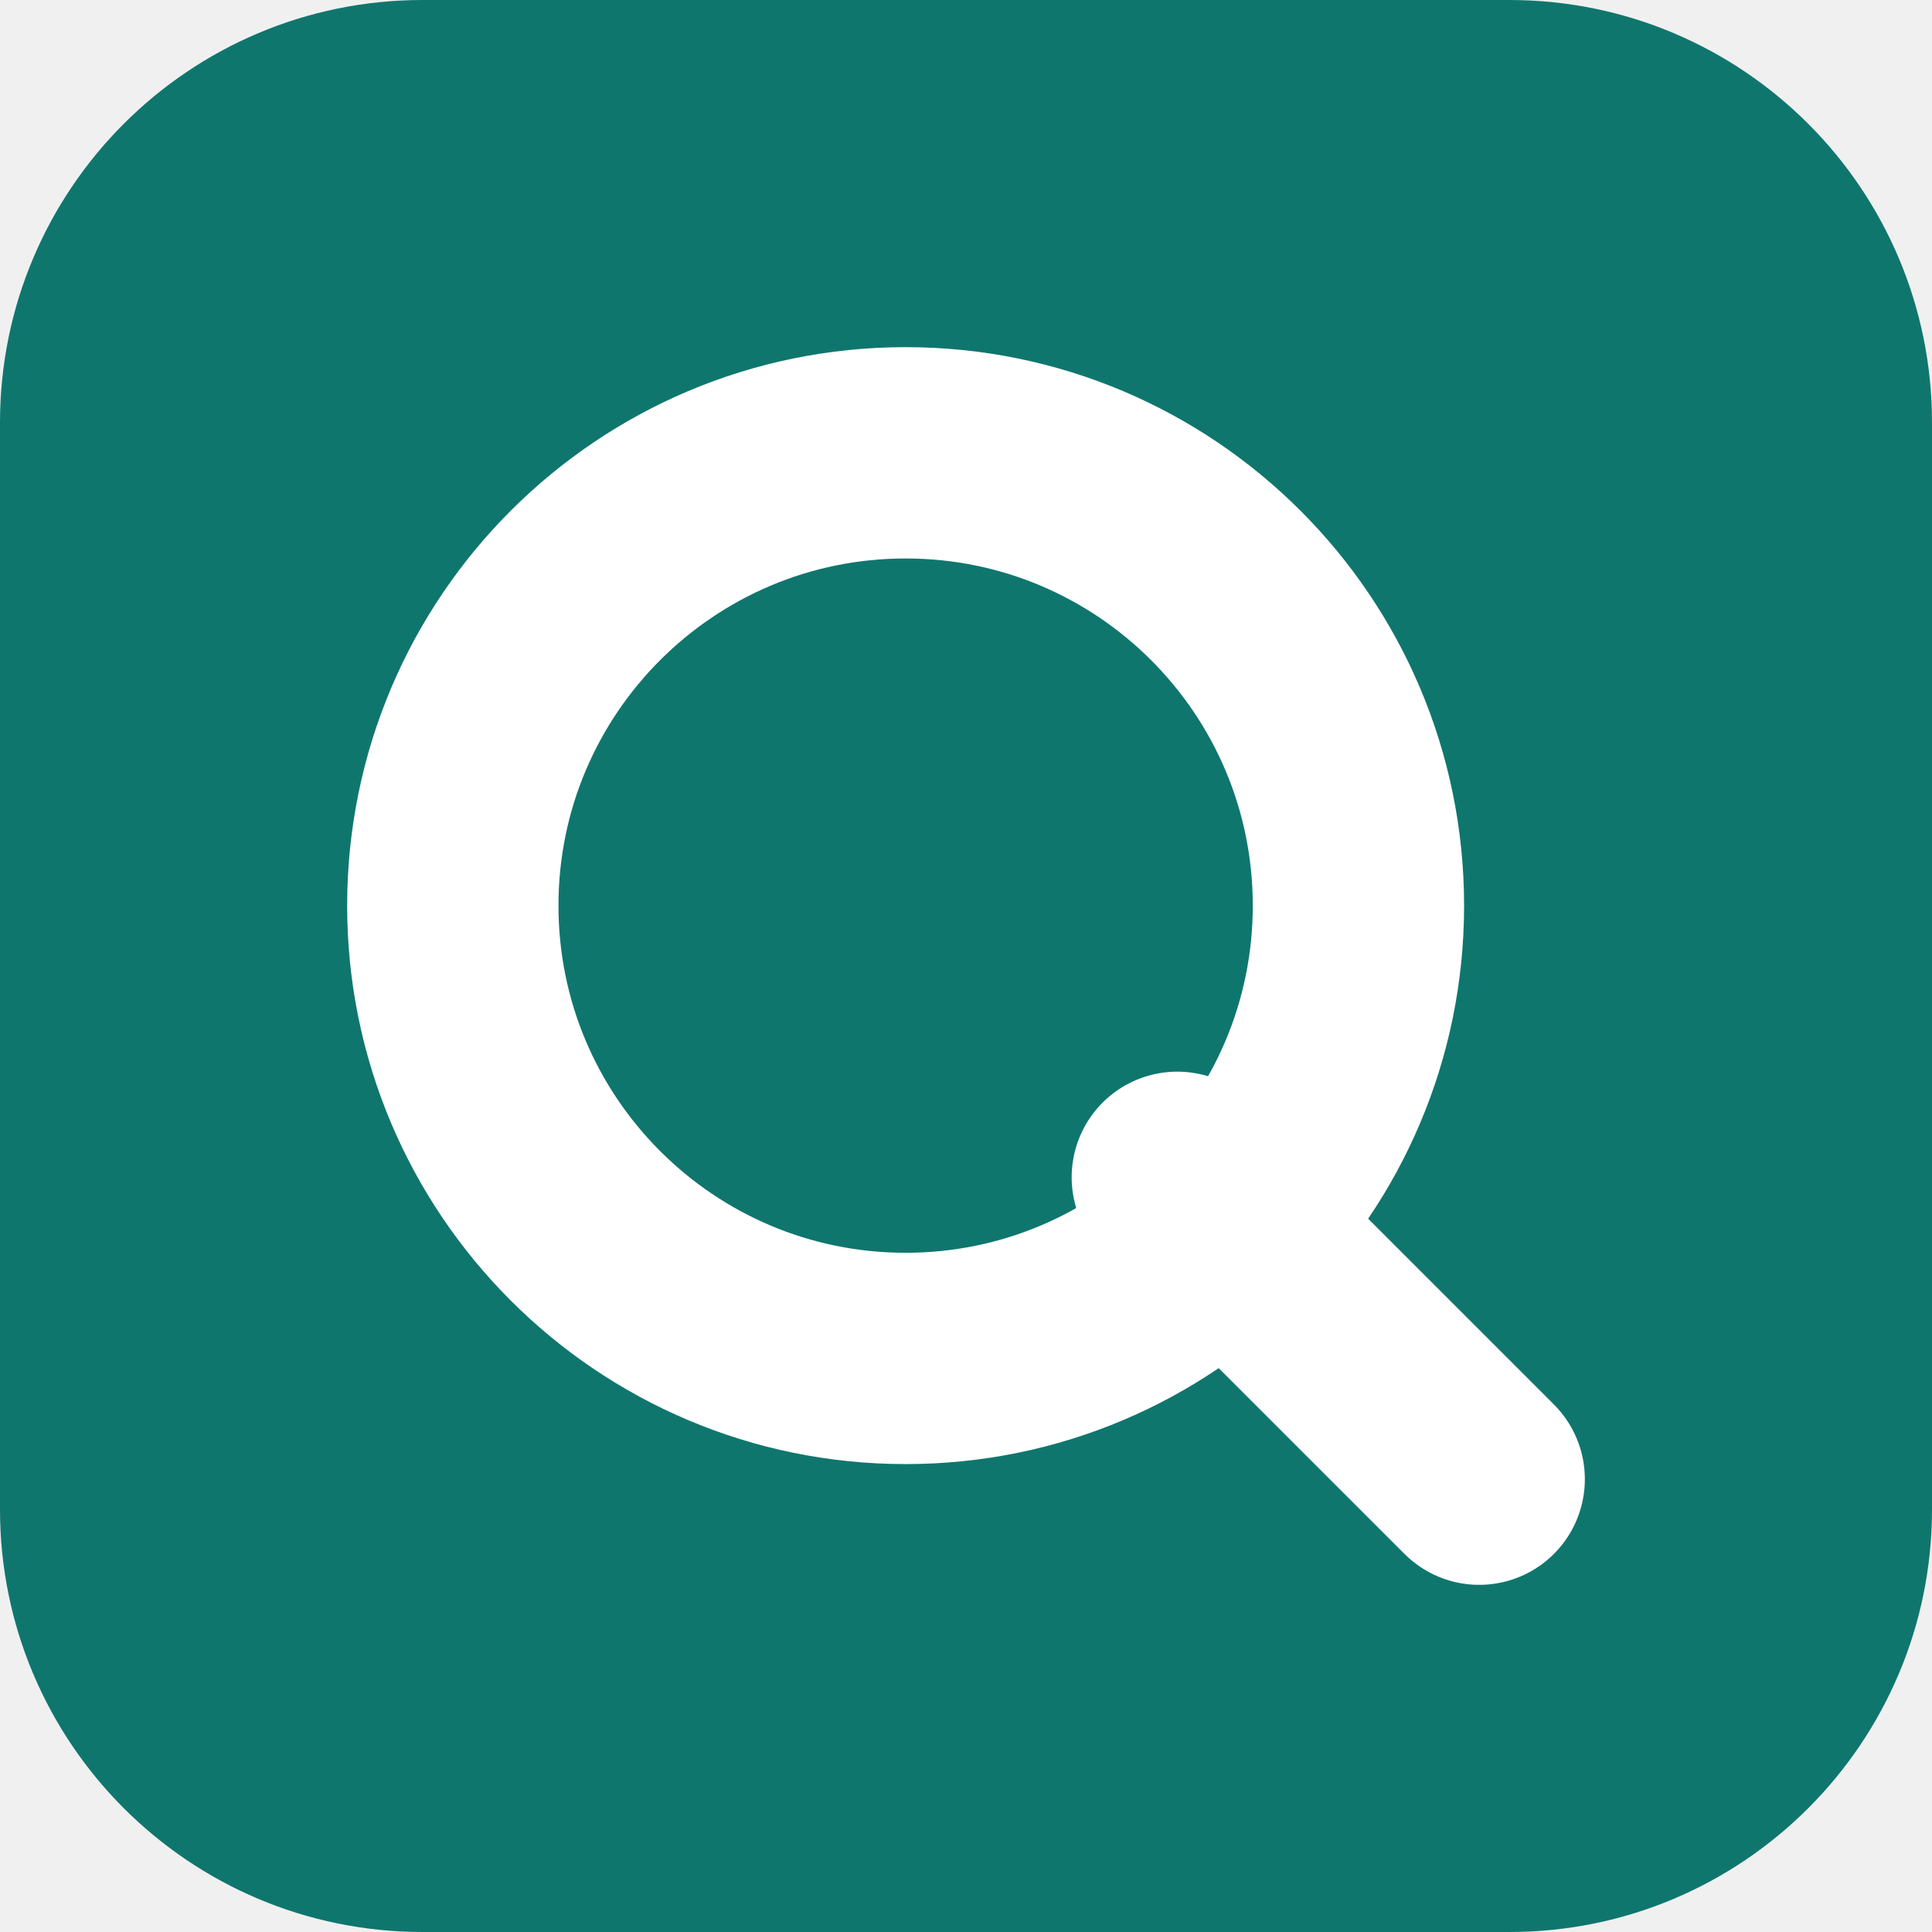
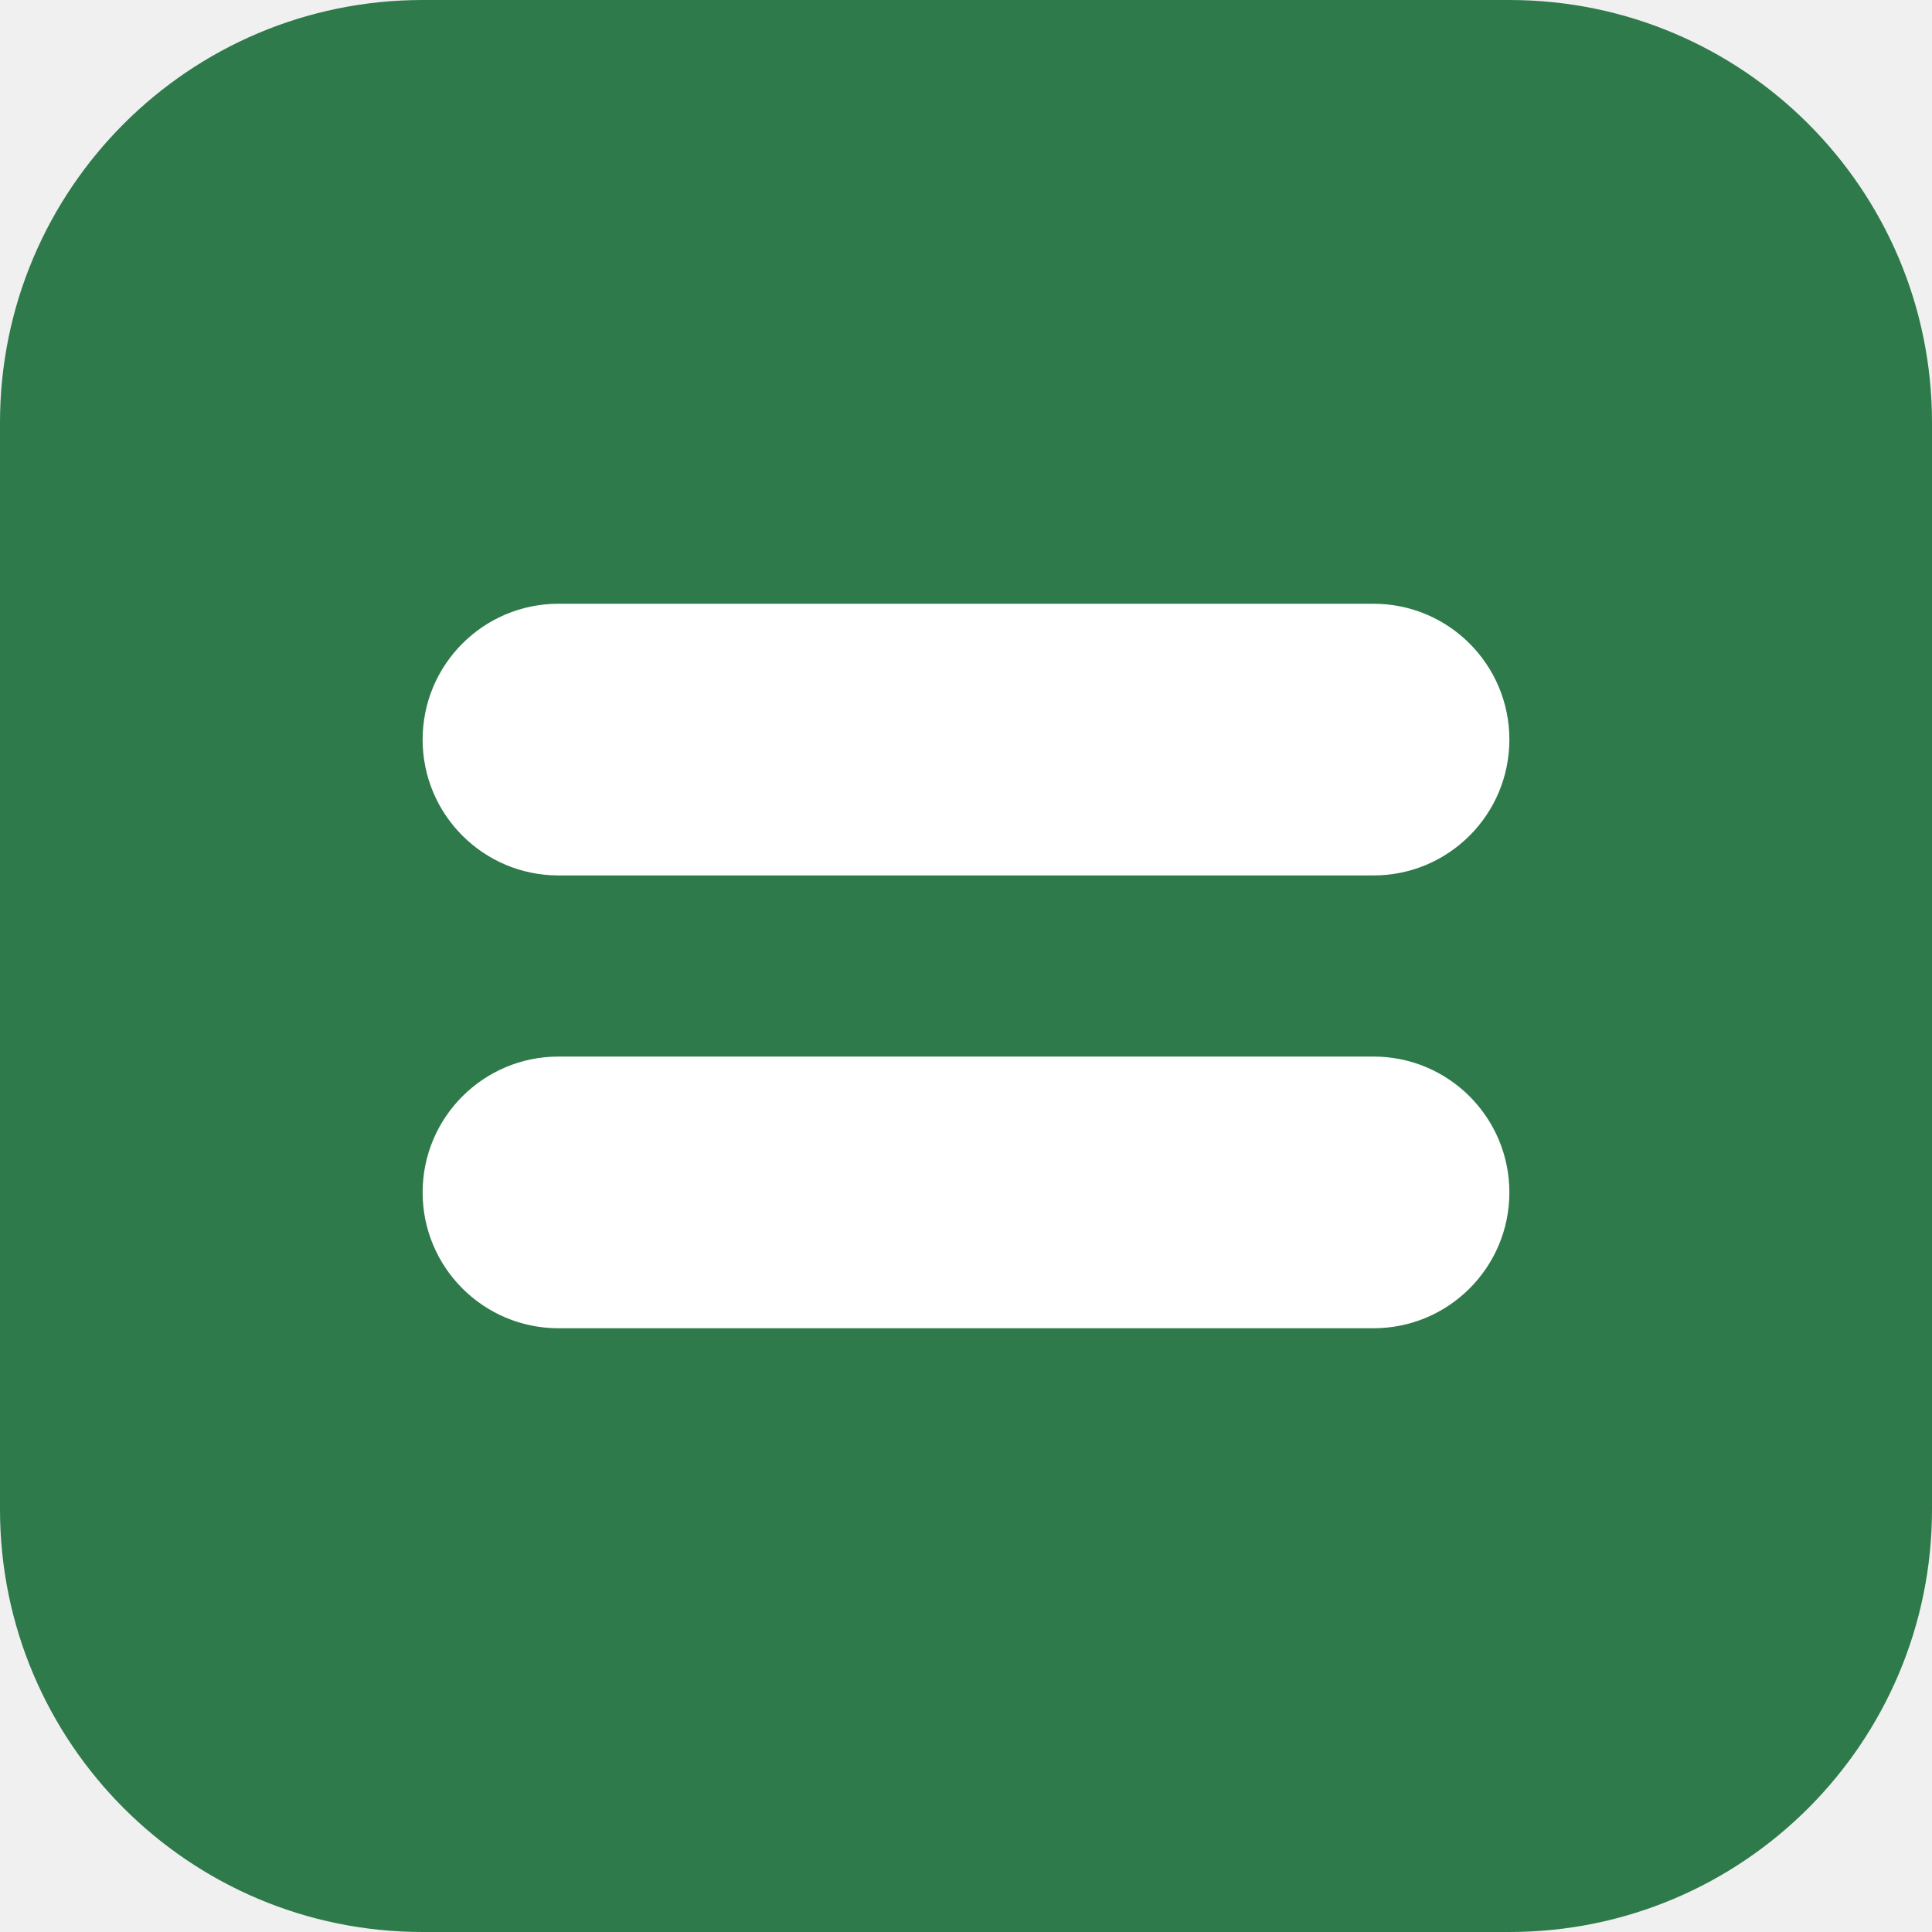
- <svg xmlns="http://www.w3.org/2000/svg" viewBox="0 0 64 64">
-   <rect width="64" height="64" rx="14" fill="#0f766e" />
-   <circle cx="30" cy="30" r="15" fill="none" stroke="#fff" stroke-width="7" />
-   <path d="M39 39 L49 49" stroke="#fff" stroke-width="7" stroke-linecap="round" />
+ <svg xmlns="http://www.w3.org/2000/svg" viewBox="0 0 32 32">
+   <rect width="32" height="32" rx="7" fill="#2e7a4b" />
+   <rect x="7" y="10" width="18" height="4.5" rx="2.25" fill="#fff" />
+   <rect x="7" y="17.5" width="18" height="4.5" rx="2.25" fill="#fff" />
</svg>
